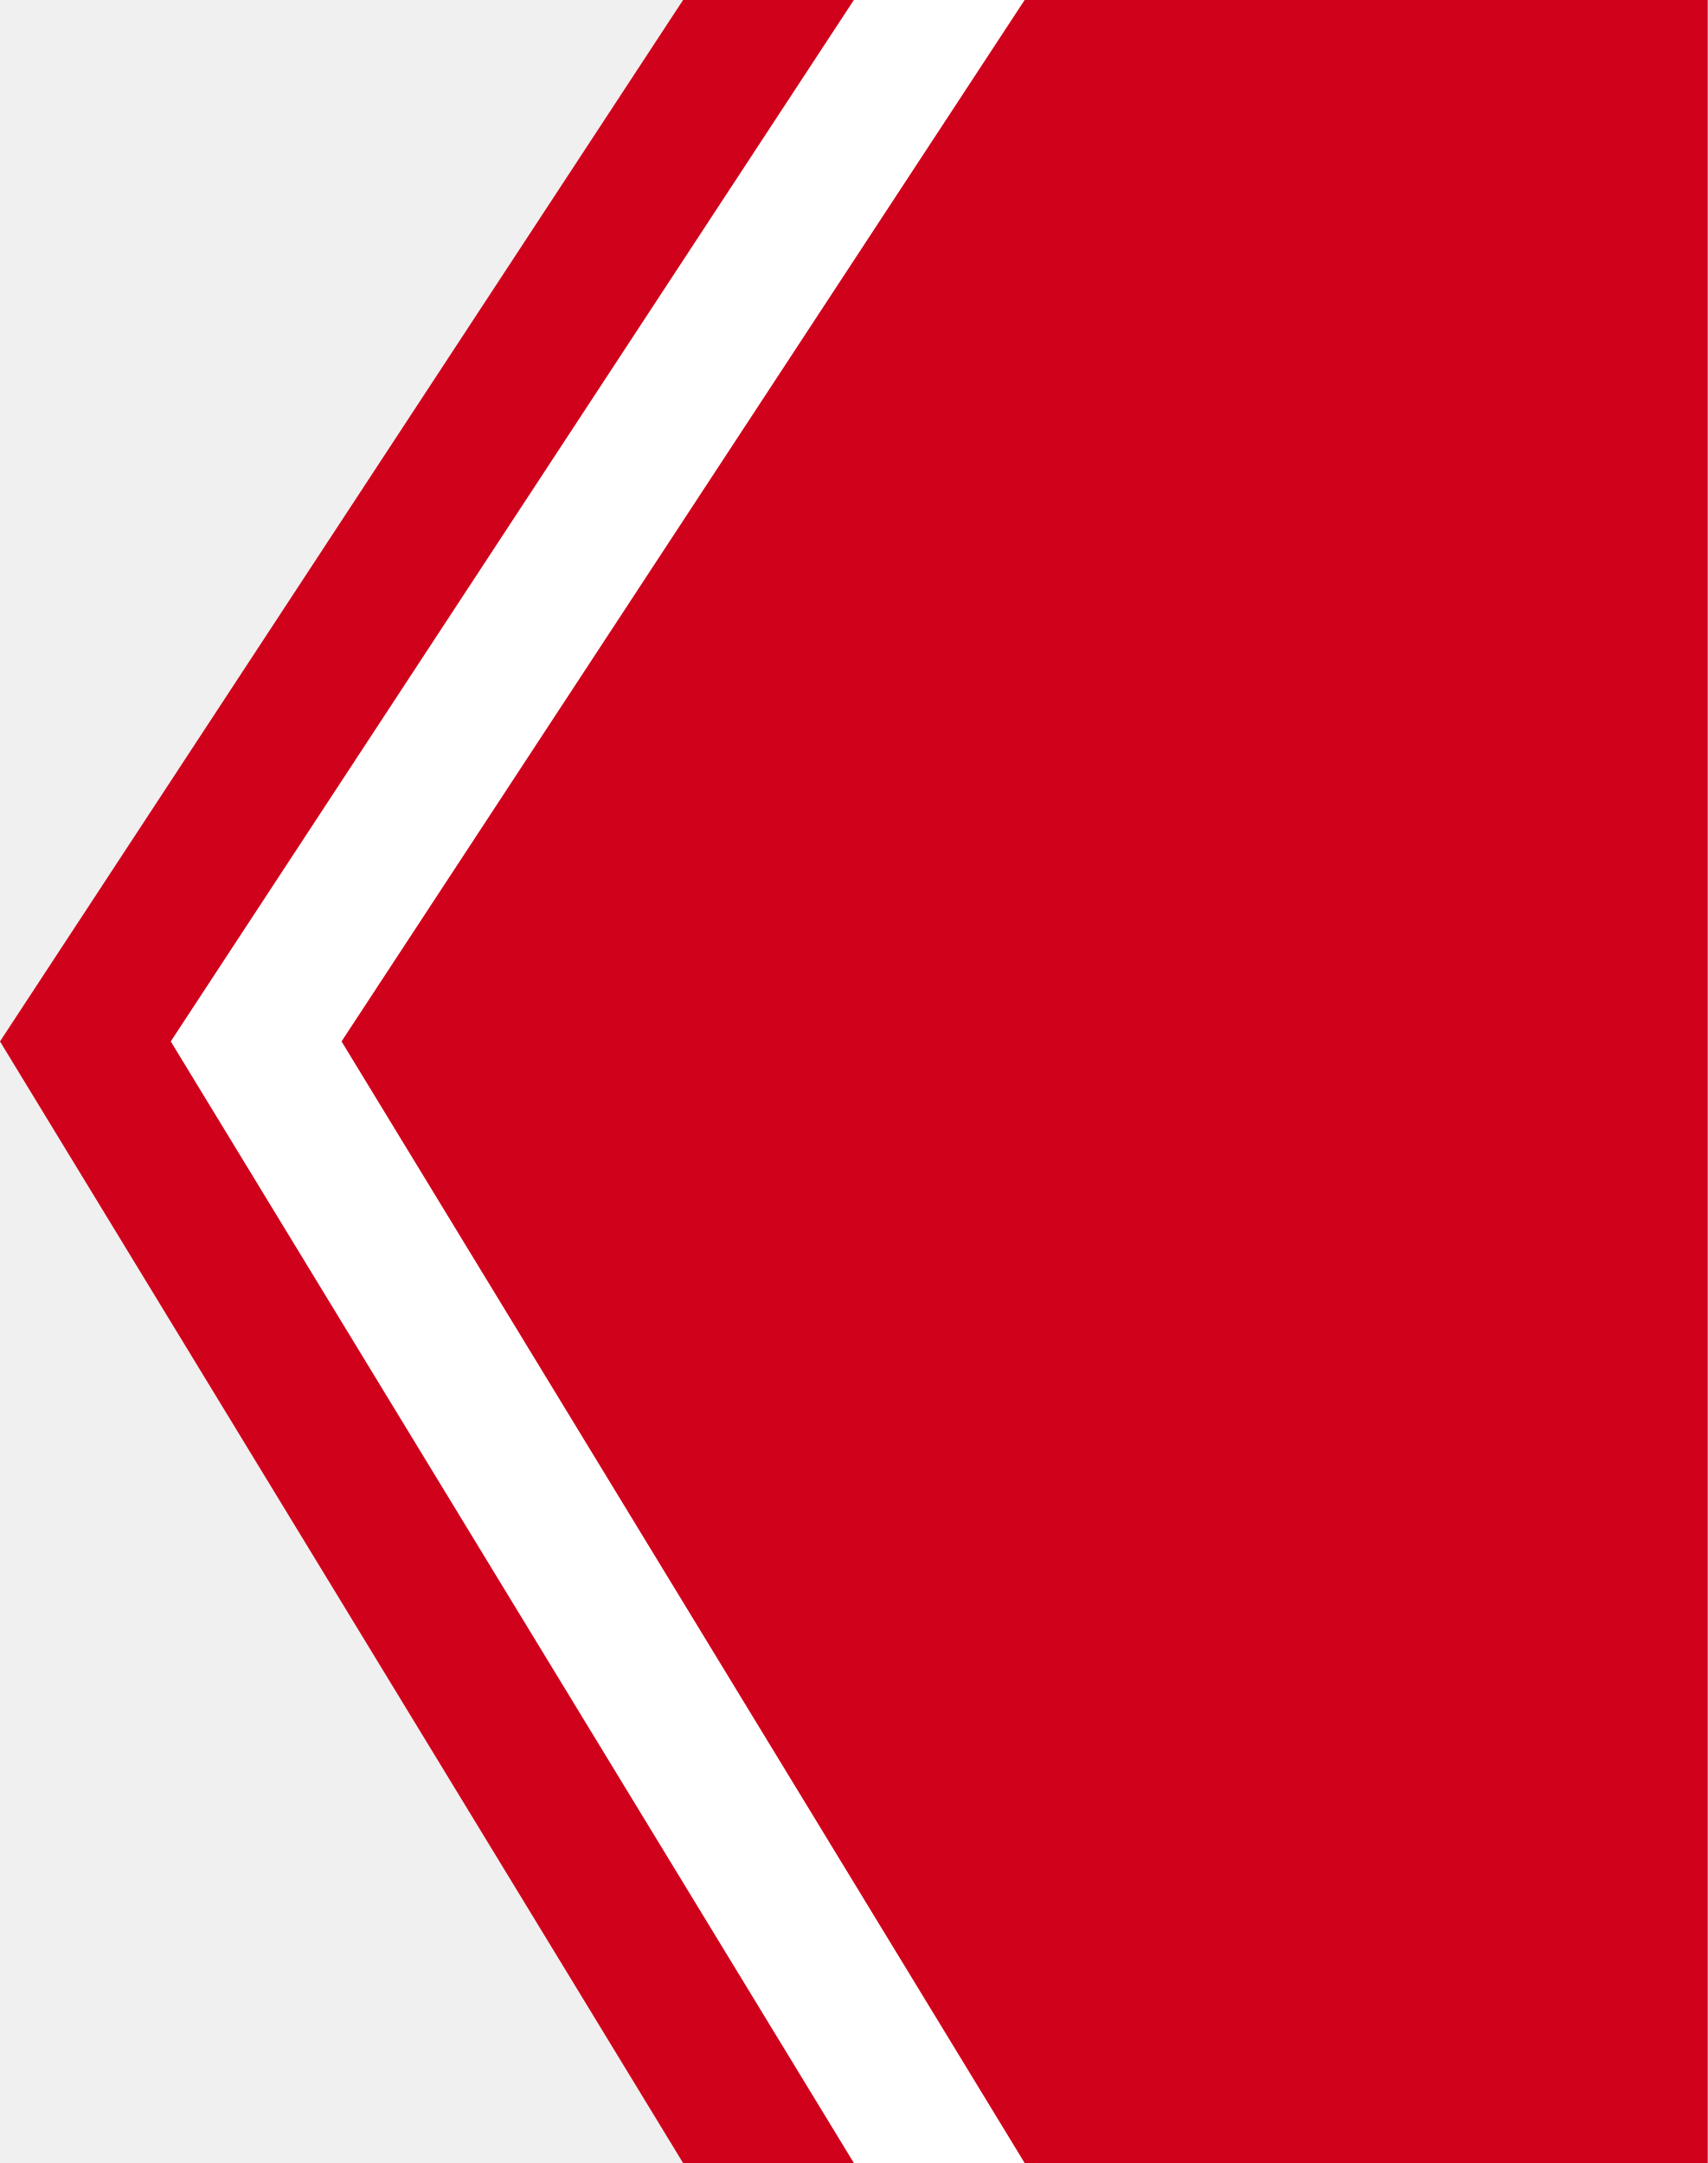
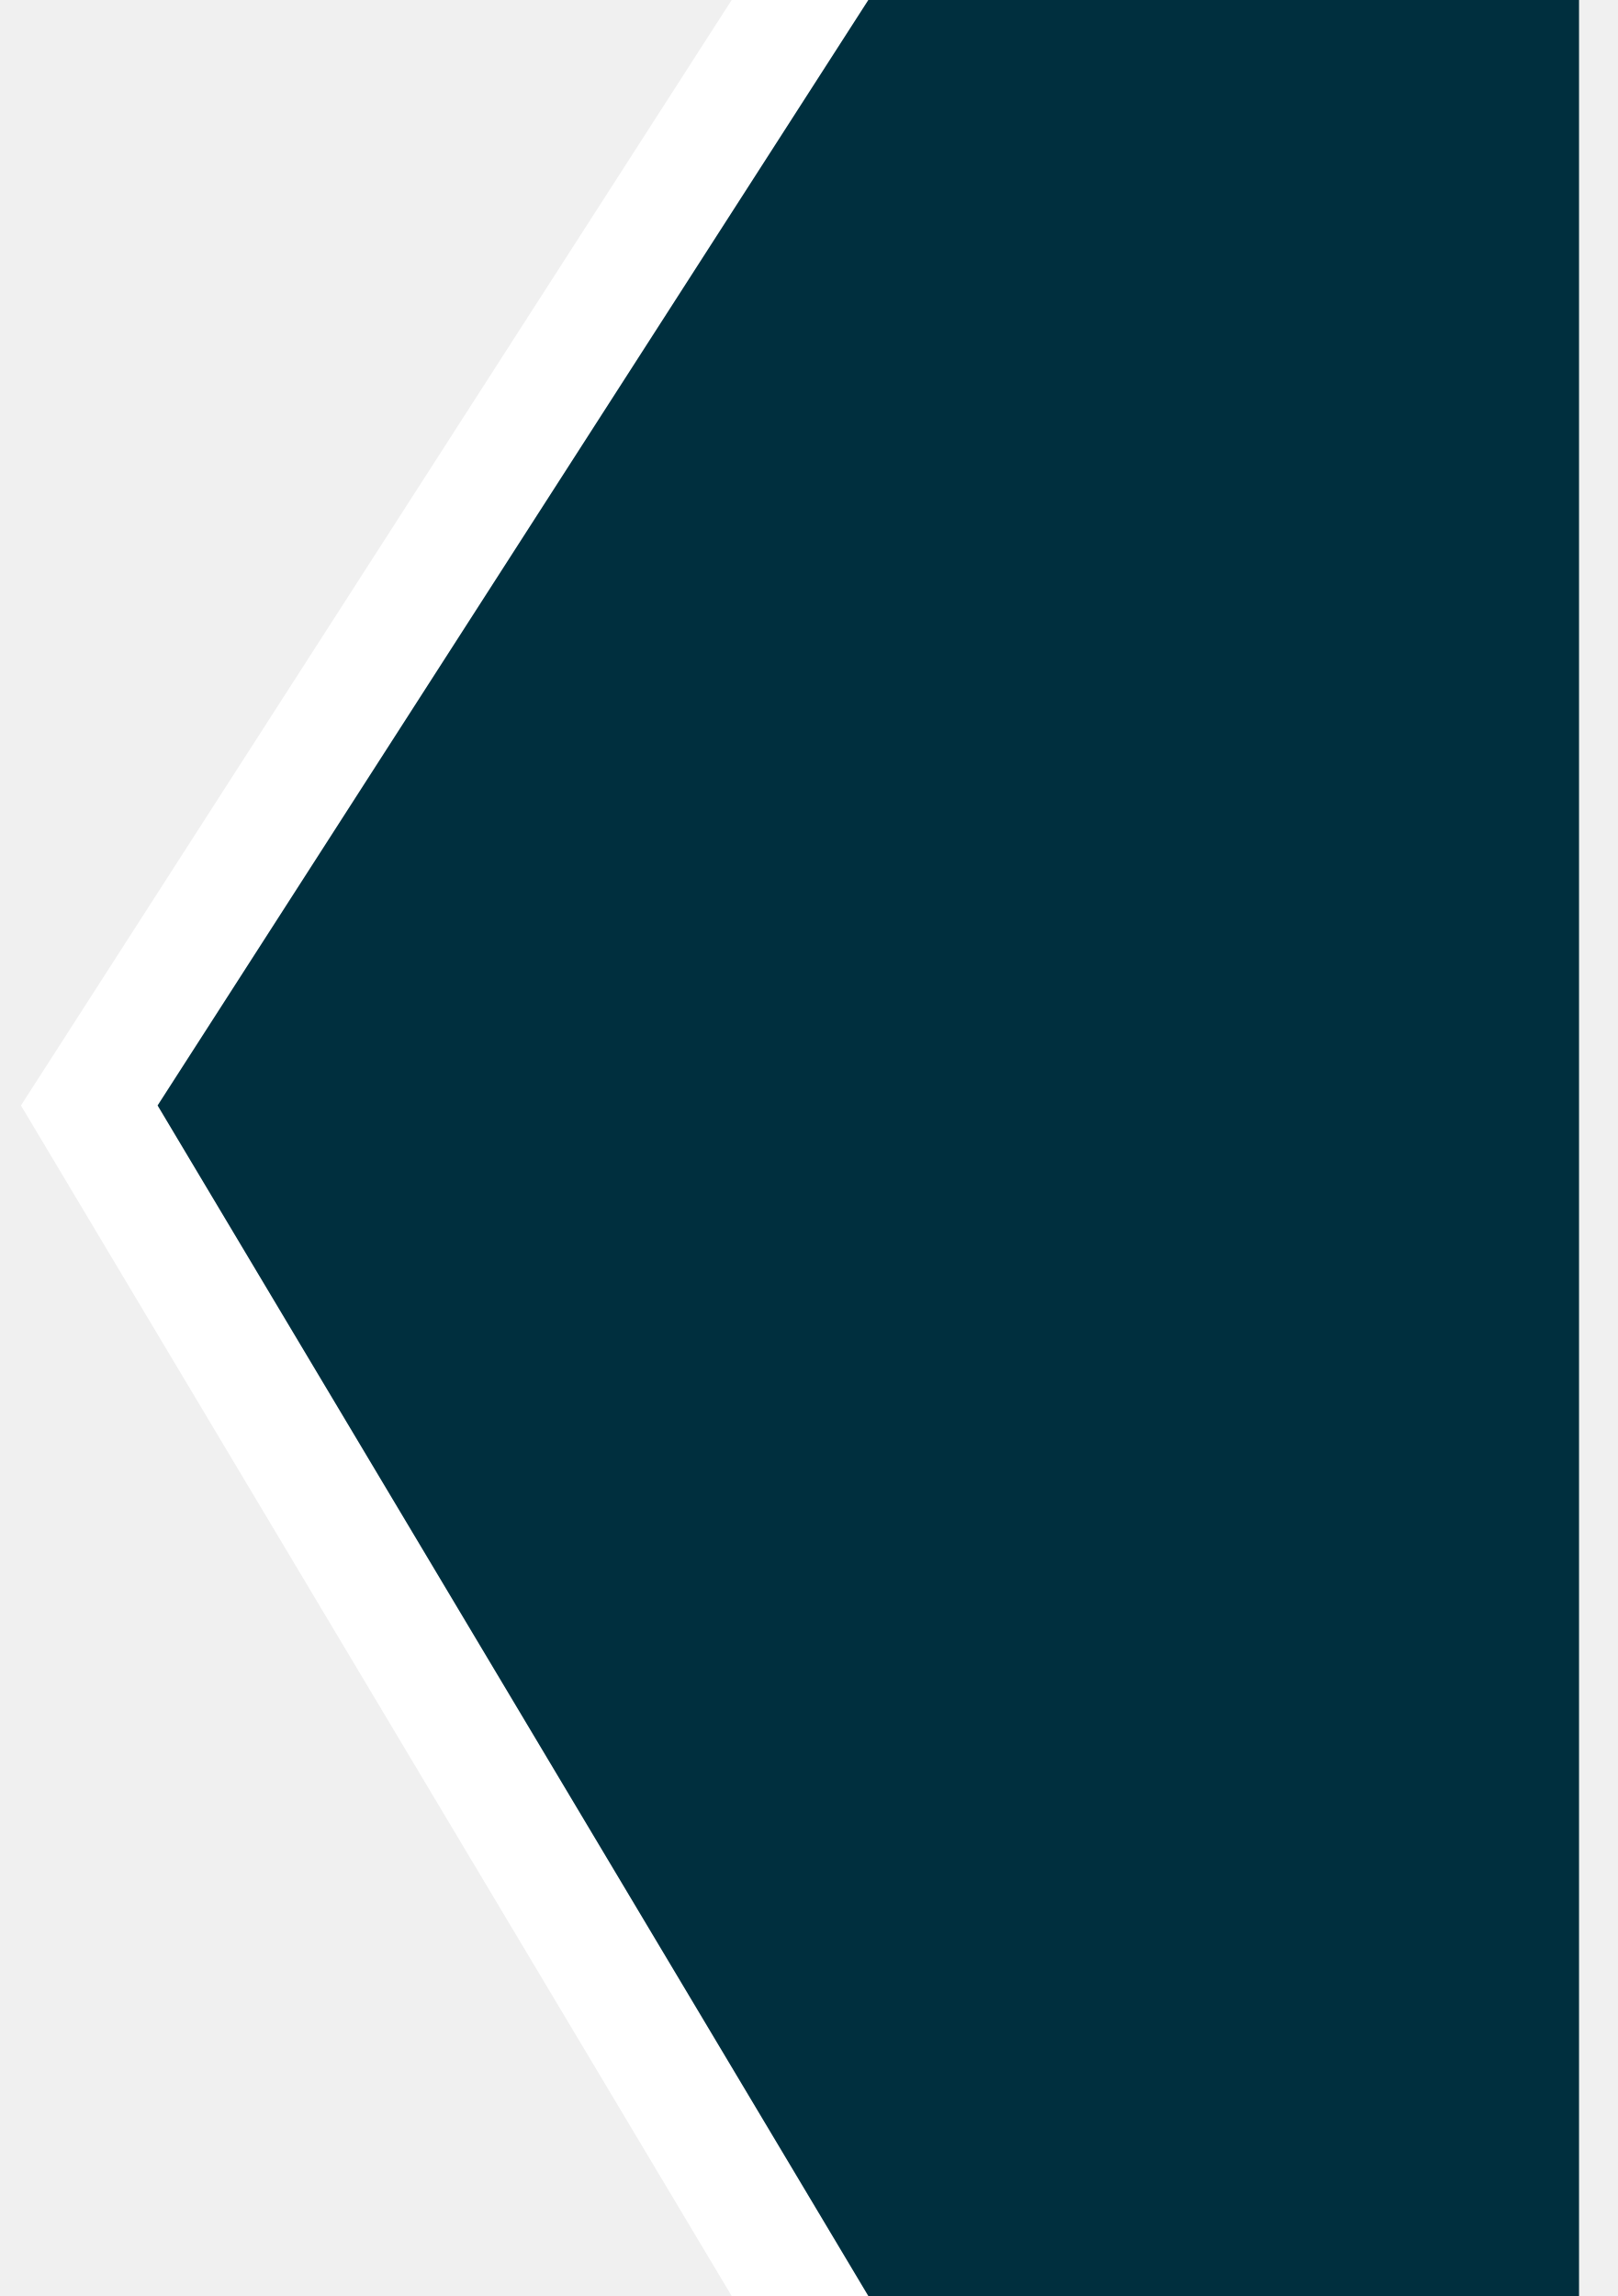
- <svg xmlns="http://www.w3.org/2000/svg" width="30px" height="38px" viewBox="0 0 30 38" version="1.1">
-   <g id="Page-1" stroke="none" stroke-width="1" fill="none" fill-rule="evenodd">
-     <g id="arrows" transform="translate(-55, -8)" fill-rule="nonzero">
-       <g id="pijl-rechts" transform="translate(63, 27) scale(-1, 1) translate(-63, -27) translate(51, 8)">
-         <polygon id="geef-me-kleur" fill="#D0021B" points="-4 0 8 0 20 18.296 8 38 -4 38" />
-         <polygon id="maak-me-wit" fill="#FFFFFF" points="-7 0 5 0 17 18.296 5 38 -7 38" />
-         <polygon id="geef-me-kleur" fill="#D0021B" points="-10 0 2 0 14 18.296 2 38 -10 38" />
-       </g>
-     </g>
+ <svg xmlns="http://www.w3.org/2000/svg" height="44" viewBox="0 0 31 44" width="31">
+   <g fill="none" transform="matrix(-1 0 0 1 26.78947 0)">
+     <path d="m-.856 0h13.622l13.622 21.185-13.622 22.815h-13.622z" fill="#fff" />
+     <path d="m-3.475 0h13.622l13.622 21.185-13.622 22.815h-13.622z" fill="#002f3e" />
  </g>
</svg>
